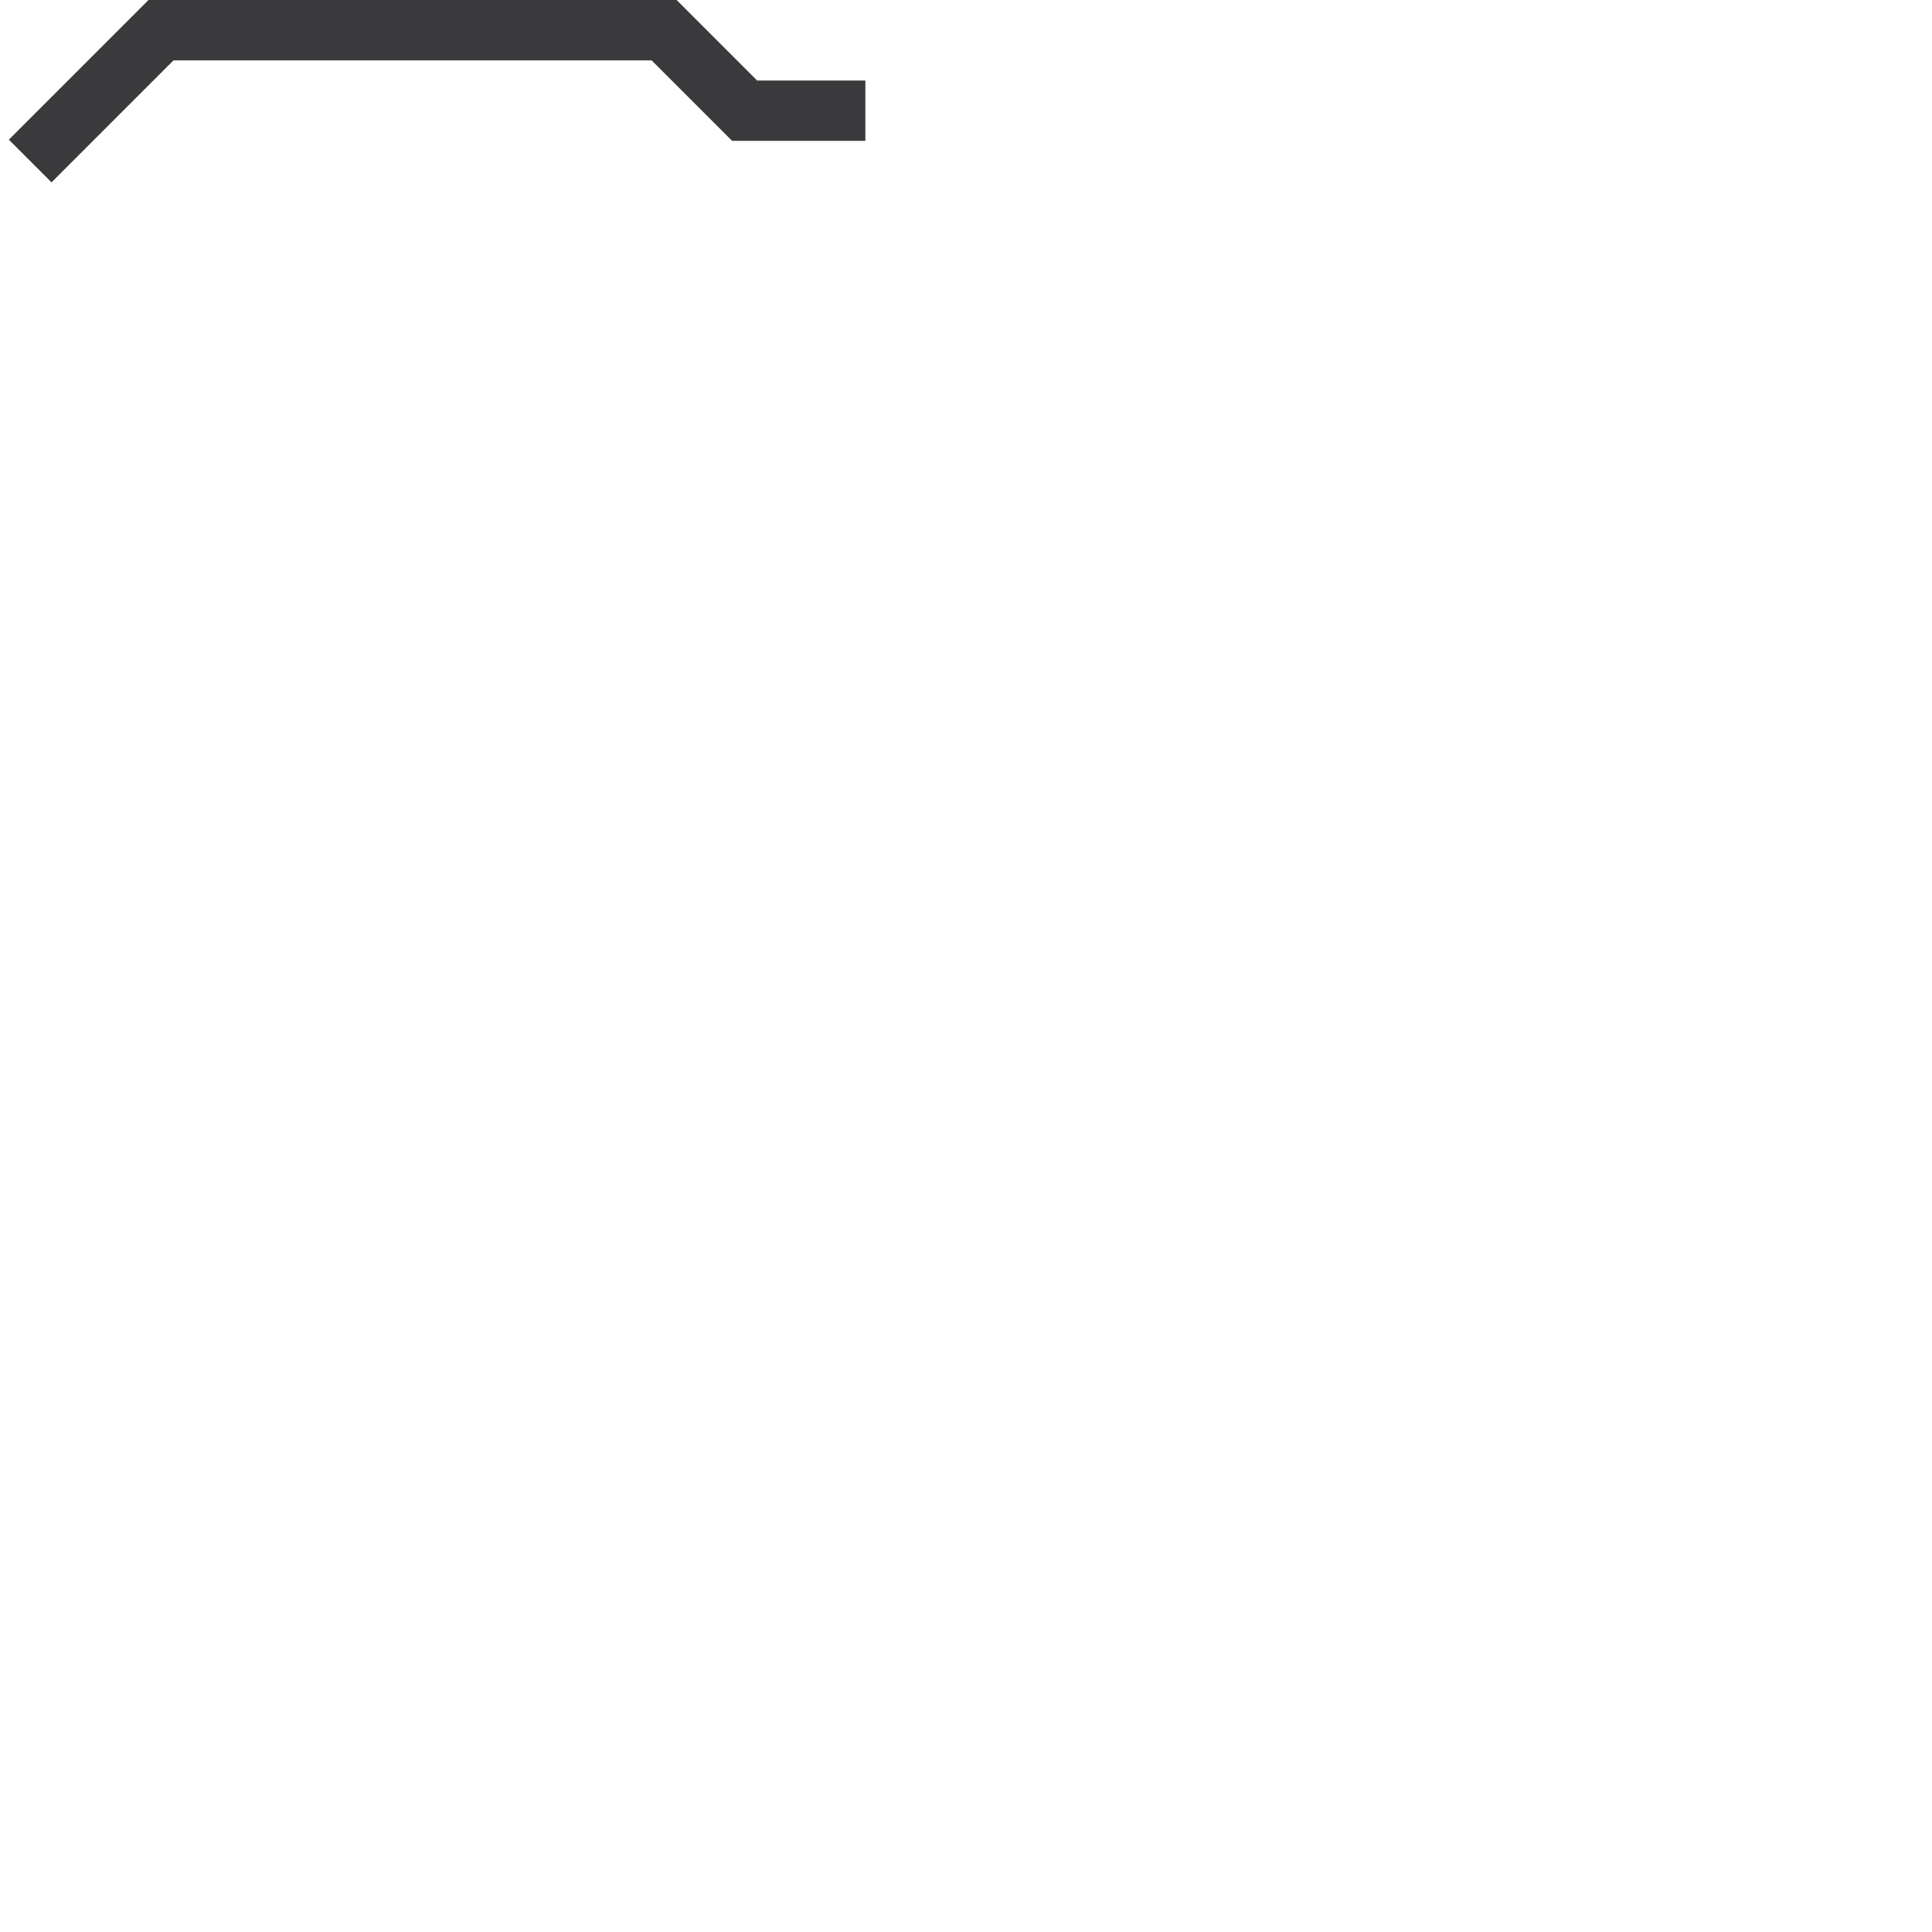
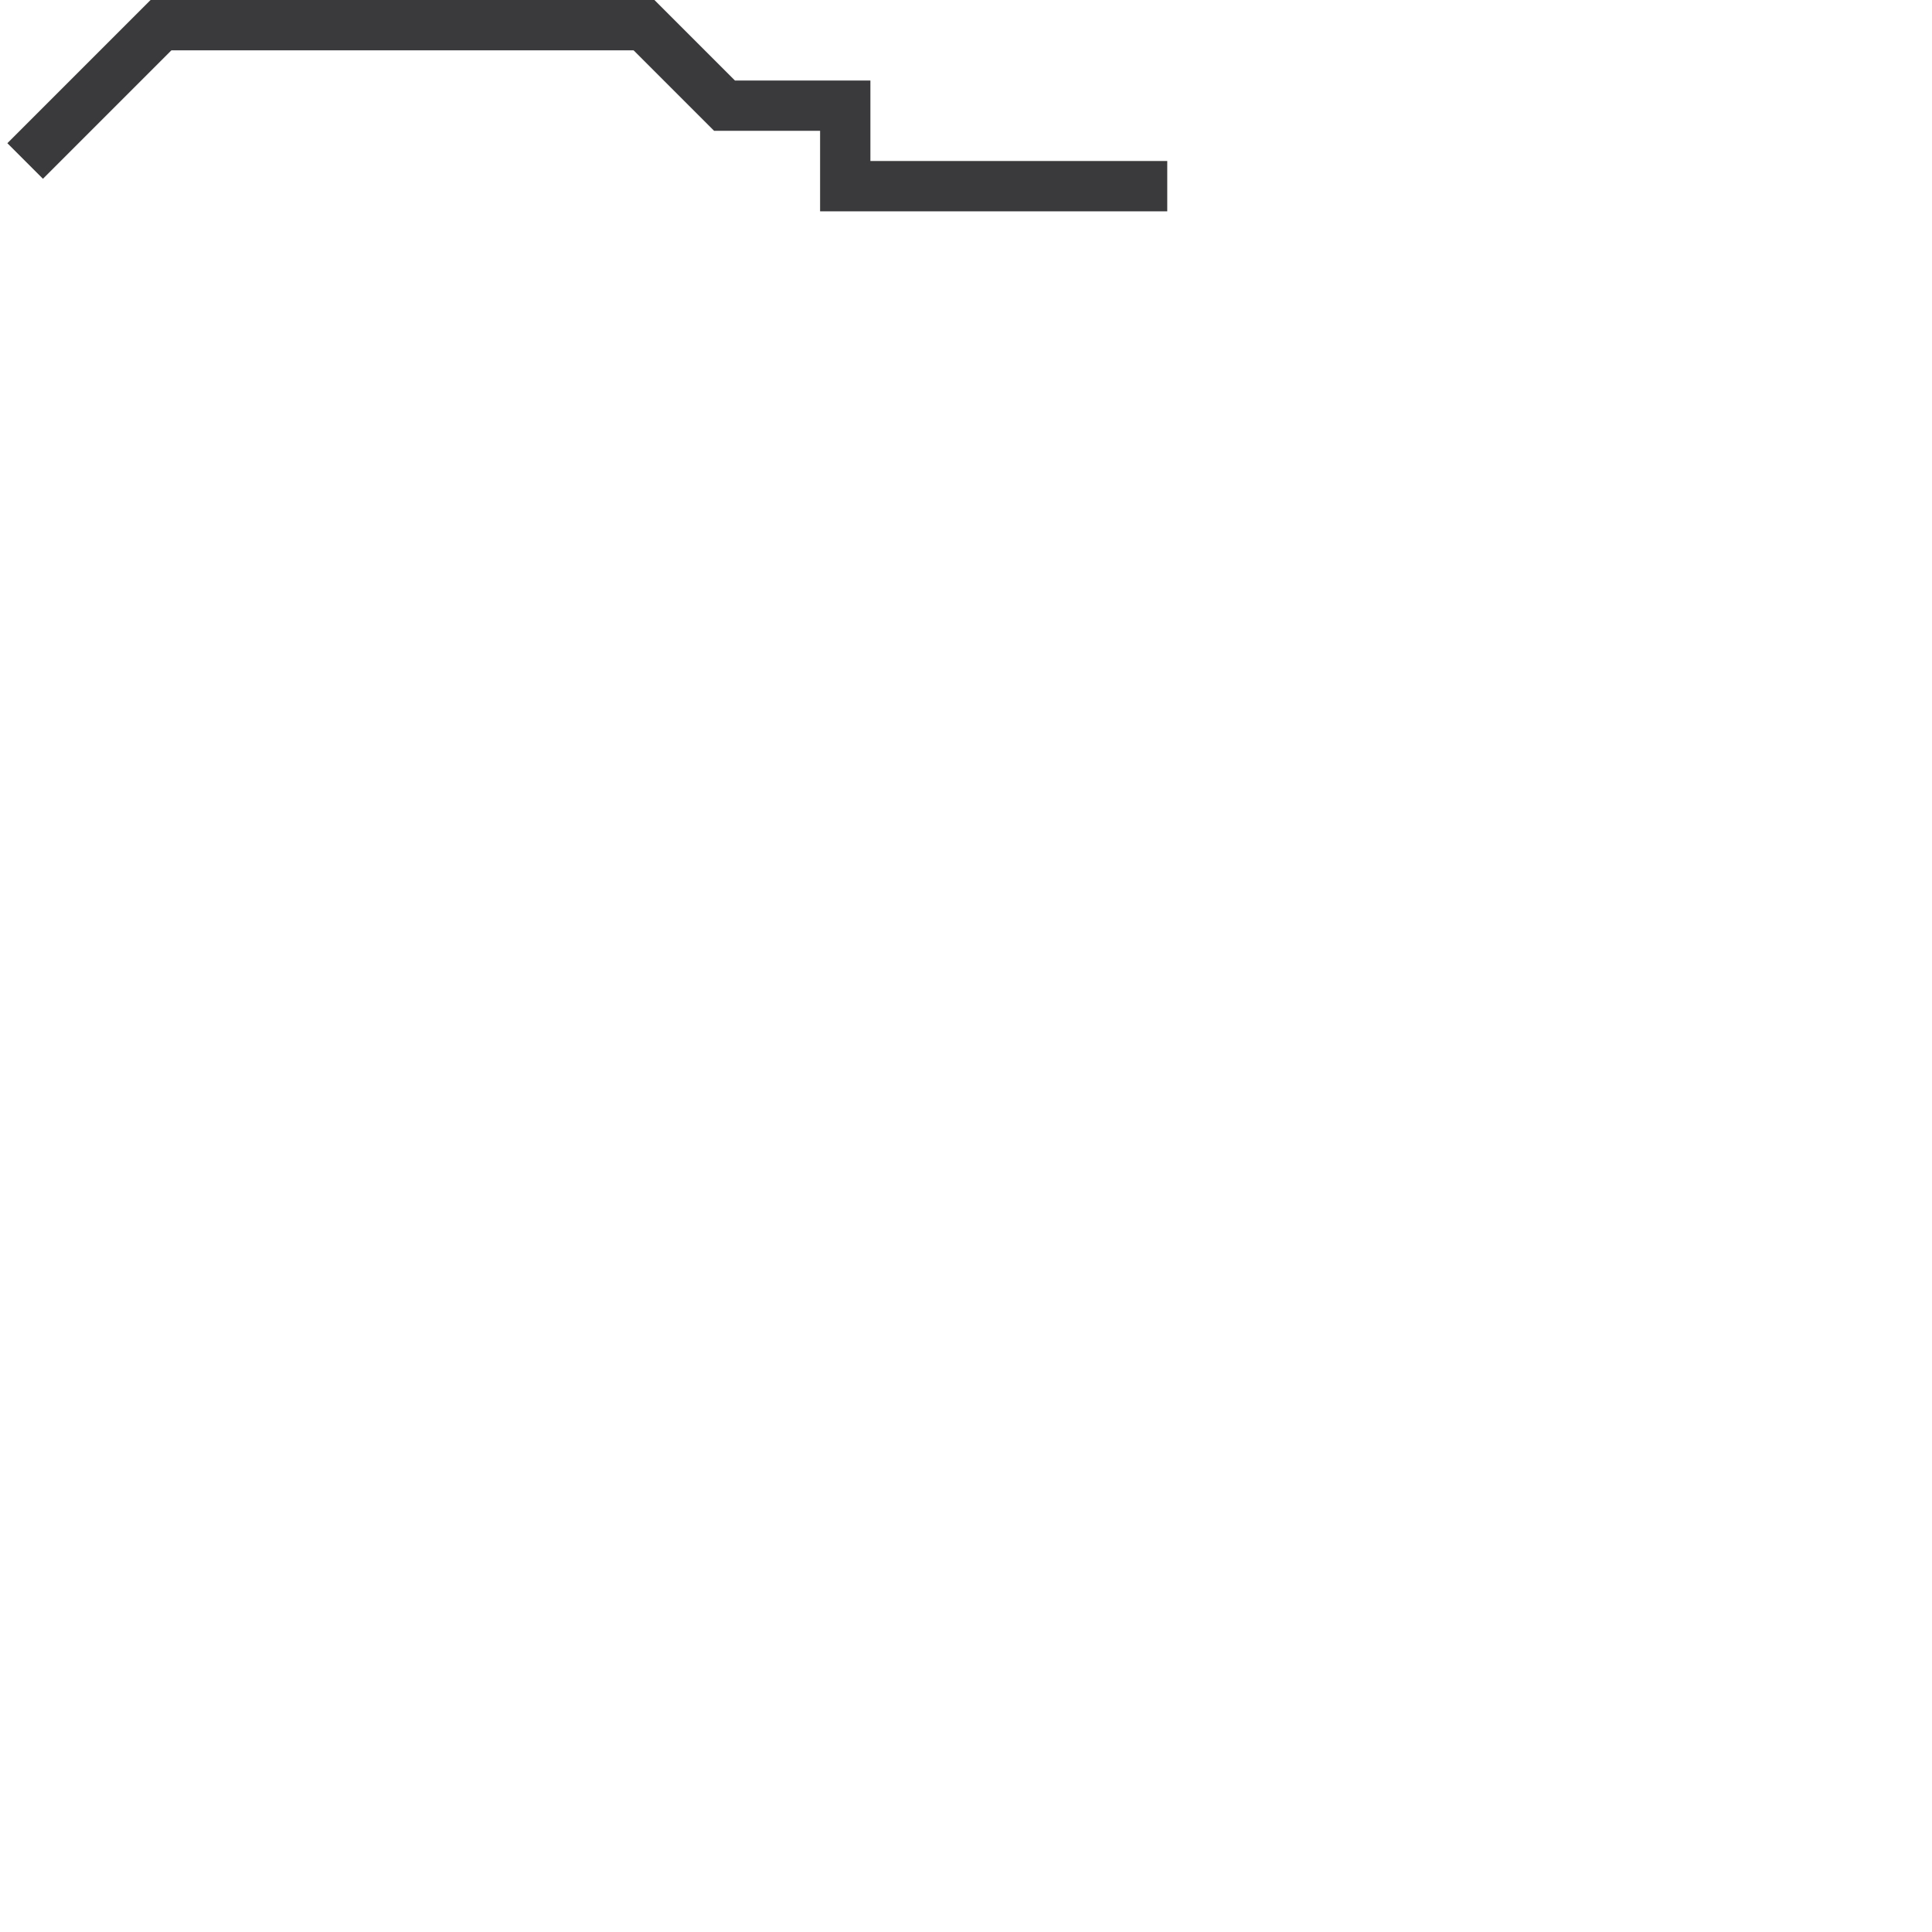
<svg xmlns="http://www.w3.org/2000/svg" version="1.1" width="48" height="48" viewBox="0,0,48,48">
  <g transform="translate(-216,-156)">
-     <g data-paper-data="{&quot;isPaintingLayer&quot;:true}" fill="none" fill-rule="nonzero" stroke="none" stroke-width="1.5" stroke-linecap="butt" stroke-linejoin="miter" stroke-miterlimit="10" stroke-dasharray="" stroke-dashoffset="0" style="mix-blend-mode: normal">
-       <path stroke="#3a3a3c" d="M 216.75,160         l 3.25,-3.25         h 12.5         l 2 2         h 3" />
+     <g data-paper-data="{&quot;isPaintingLayer&quot;:true}" fill="none" fill-rule="nonzero" stroke="none" stroke-width="1.25" stroke-linecap="butt" stroke-linejoin="miter" stroke-miterlimit="10" stroke-dasharray="" stroke-dashoffset="0" style="mix-blend-mode: normal">
+       <path stroke="#3a3a3c" d="M 216.625,160         l 3.375,-3.375         h 12         l 2 2         h 3         v 2         h 8" />
    </g>
  </g>
</svg>
